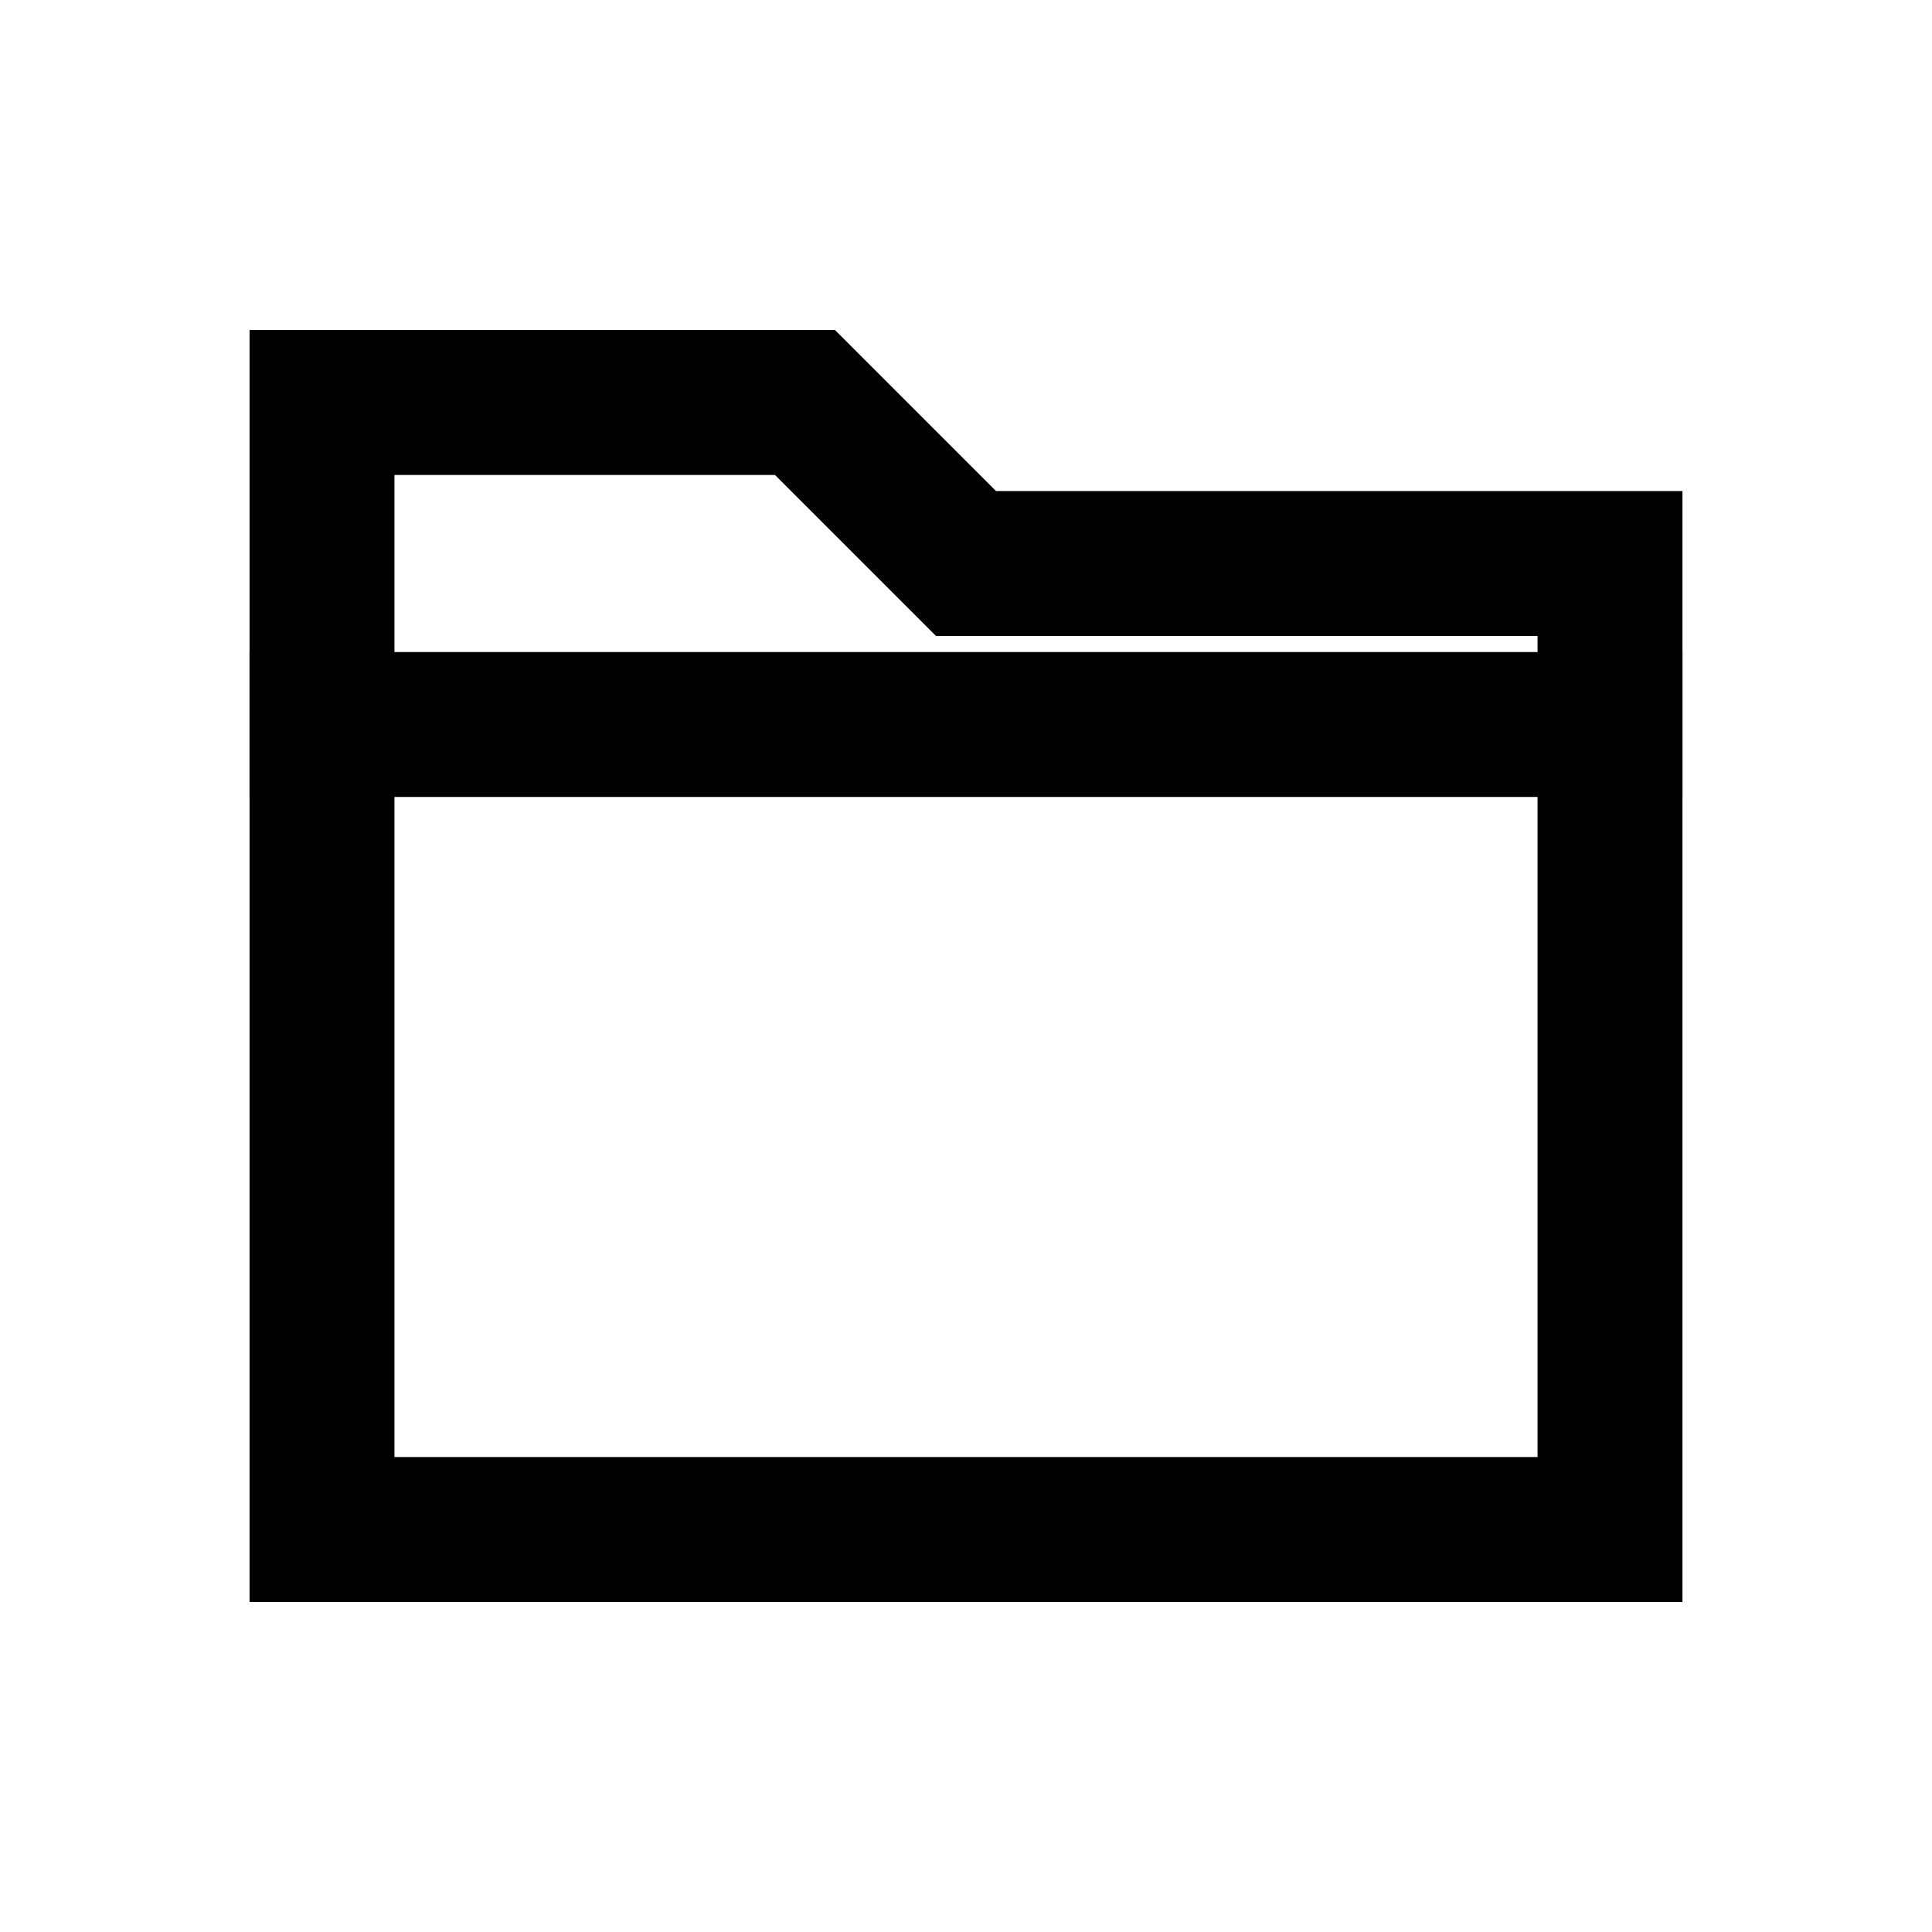
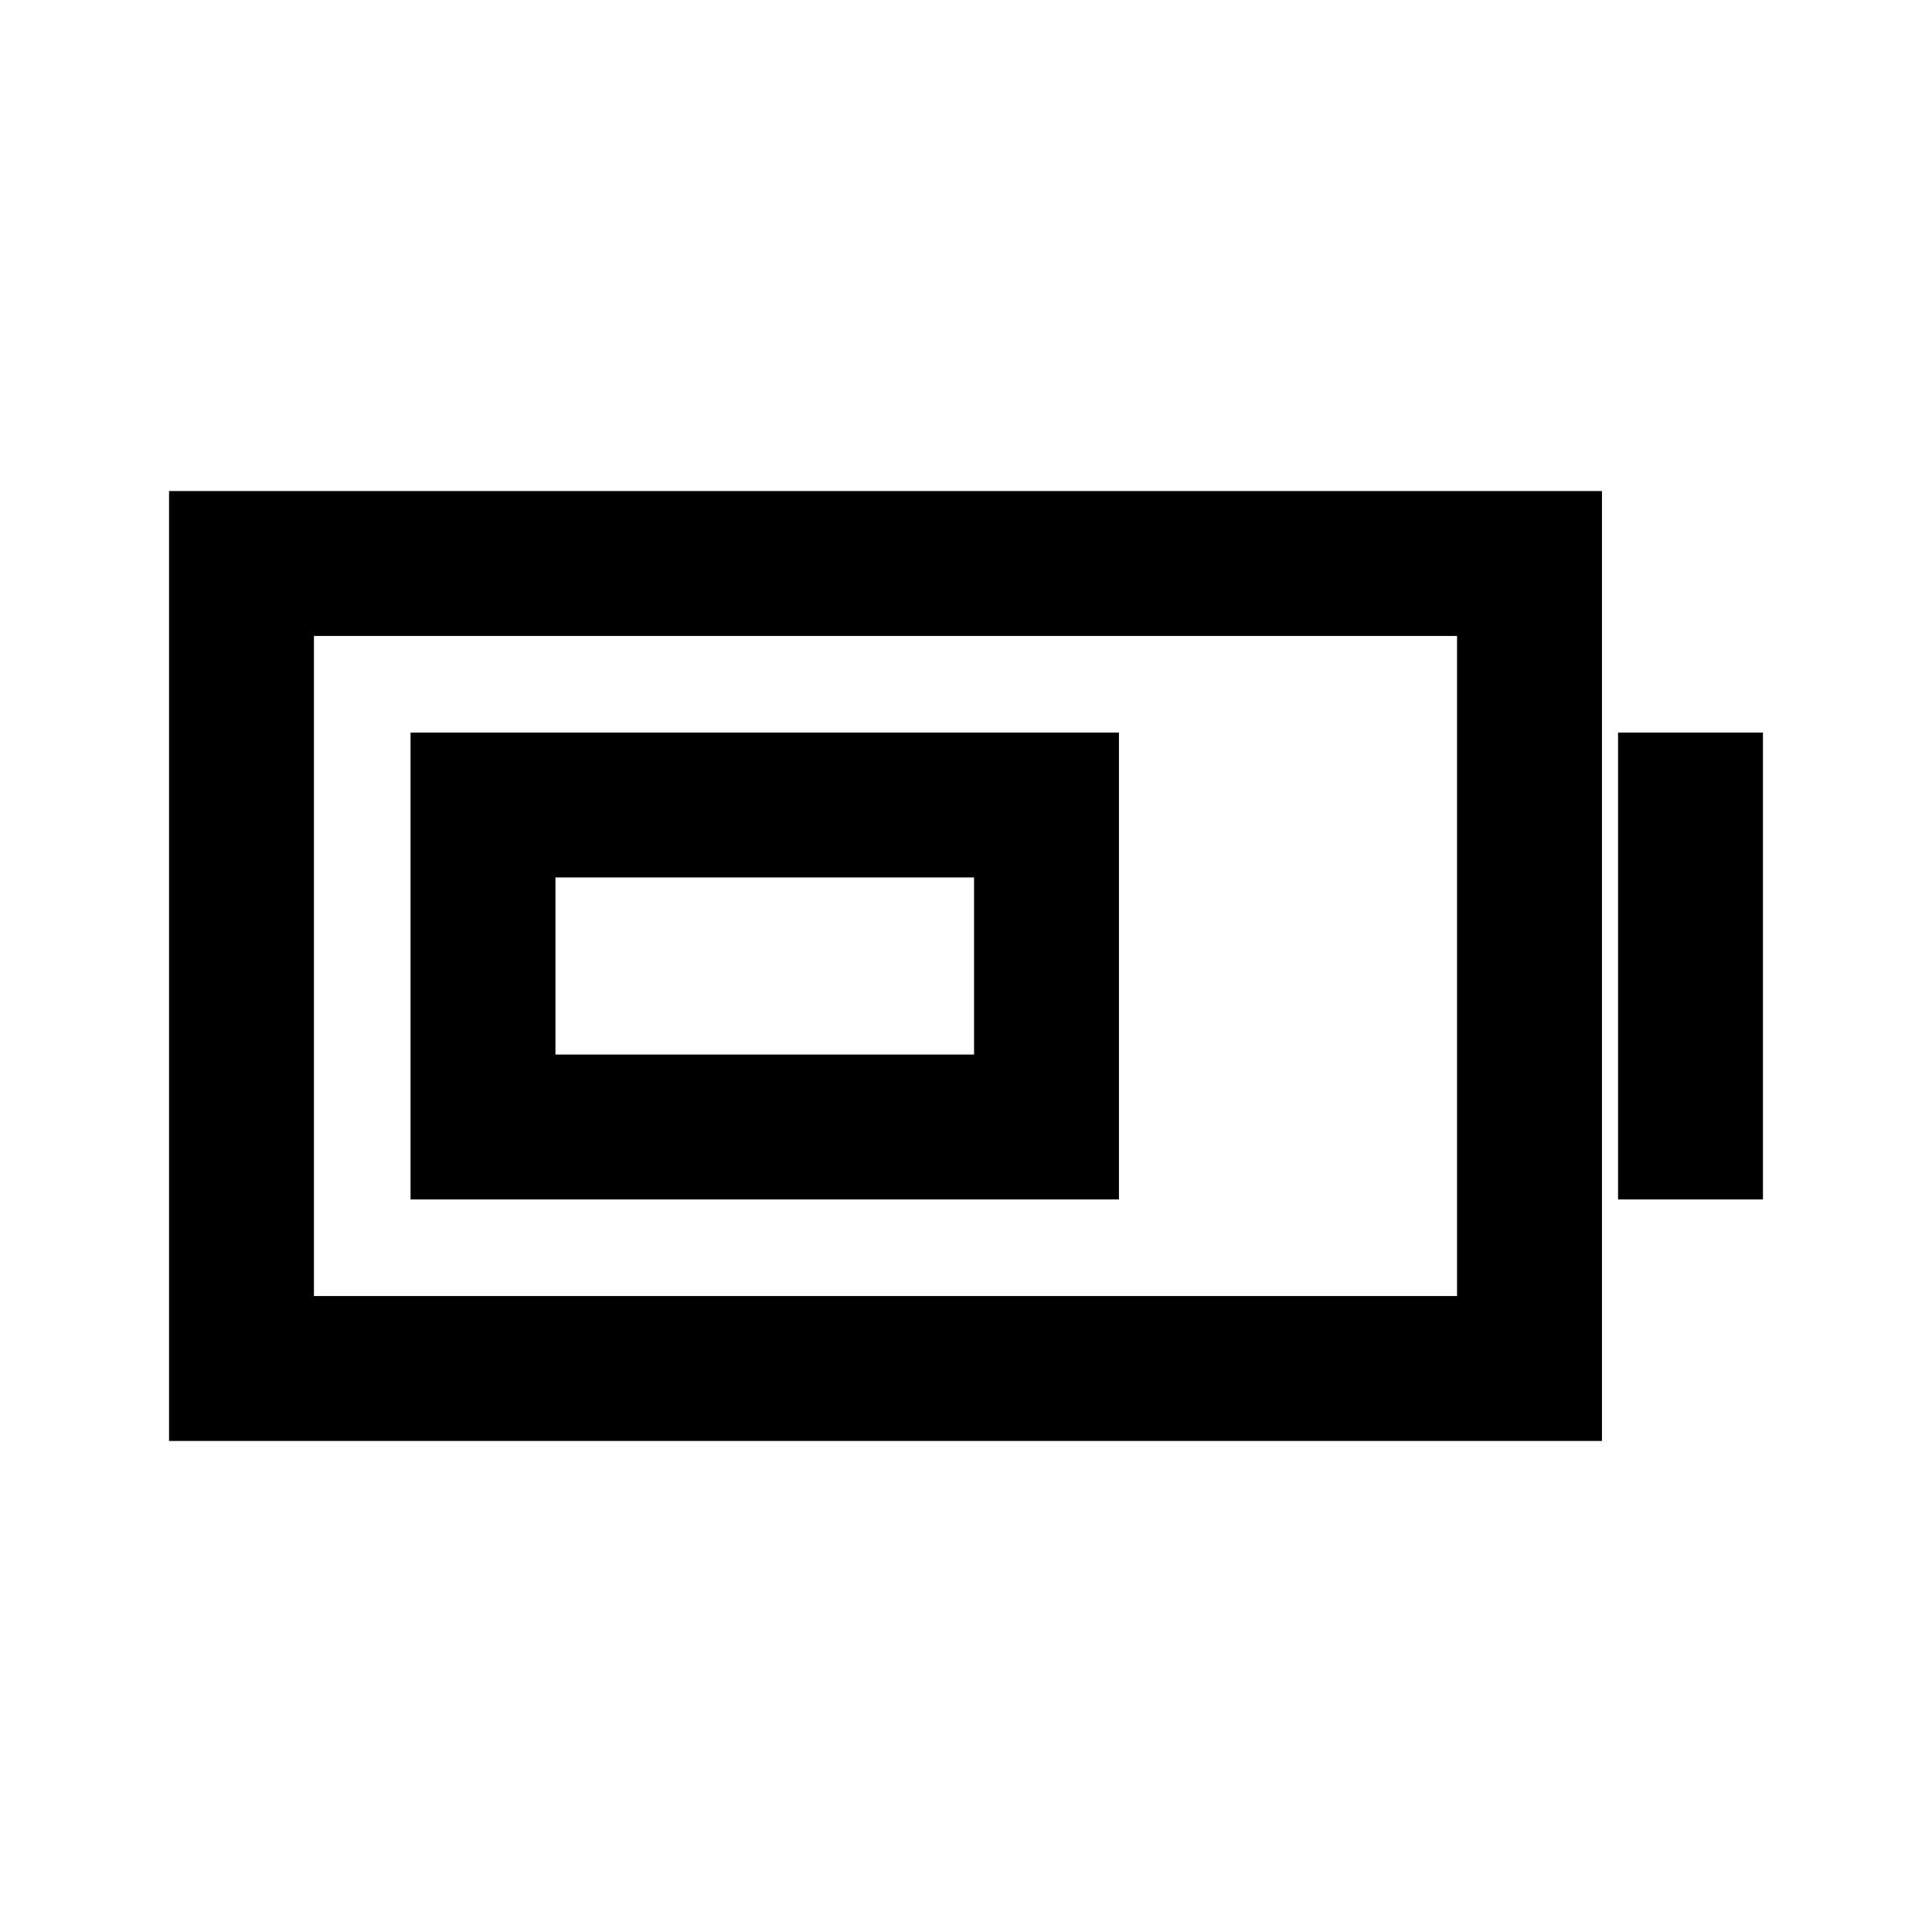
<svg xmlns="http://www.w3.org/2000/svg" viewBox="0 0 24 24" fill="none" stroke="currentColor" stroke-width="1.8" stroke-linecap="square" stroke-linejoin="miter">
-   <path d="M4 5h6l2 2h8v12H4z" />
-   <path d="M4 9h16" />
+   <rect x="3" y="7" width="16" height="10" />
+   <path d="M21 10v4M6 10h7v4H6z" />
</svg>
